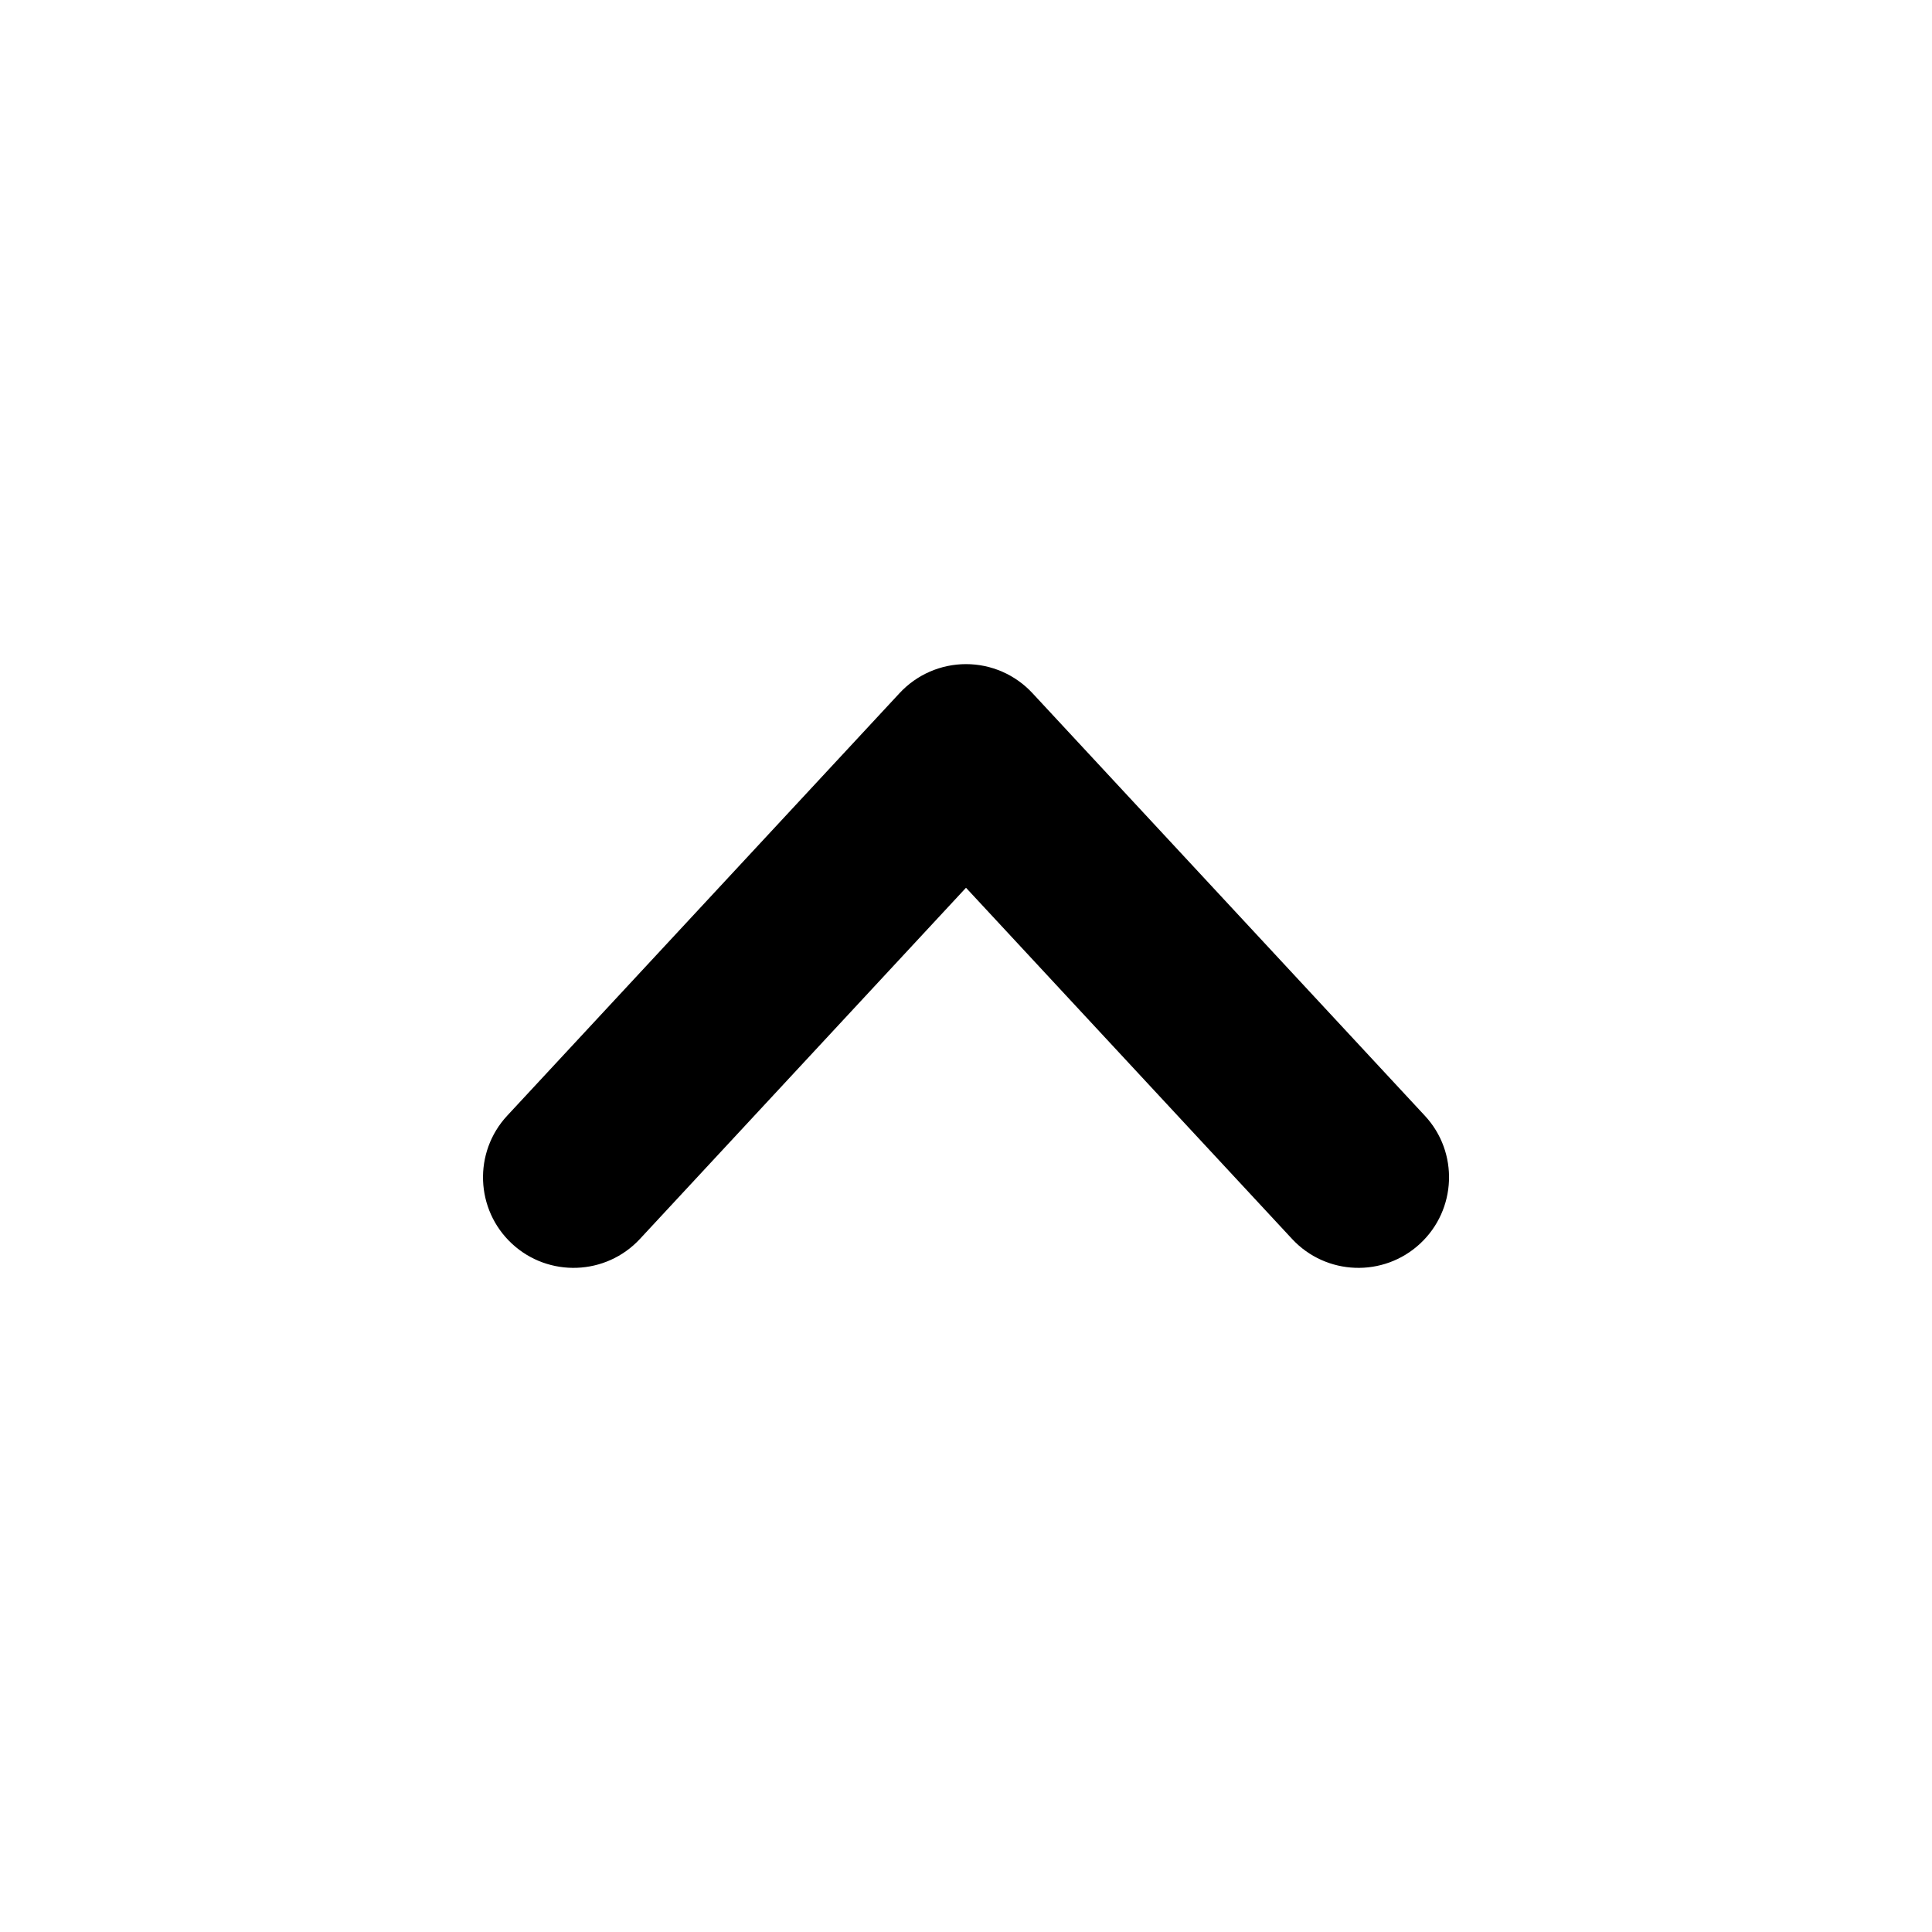
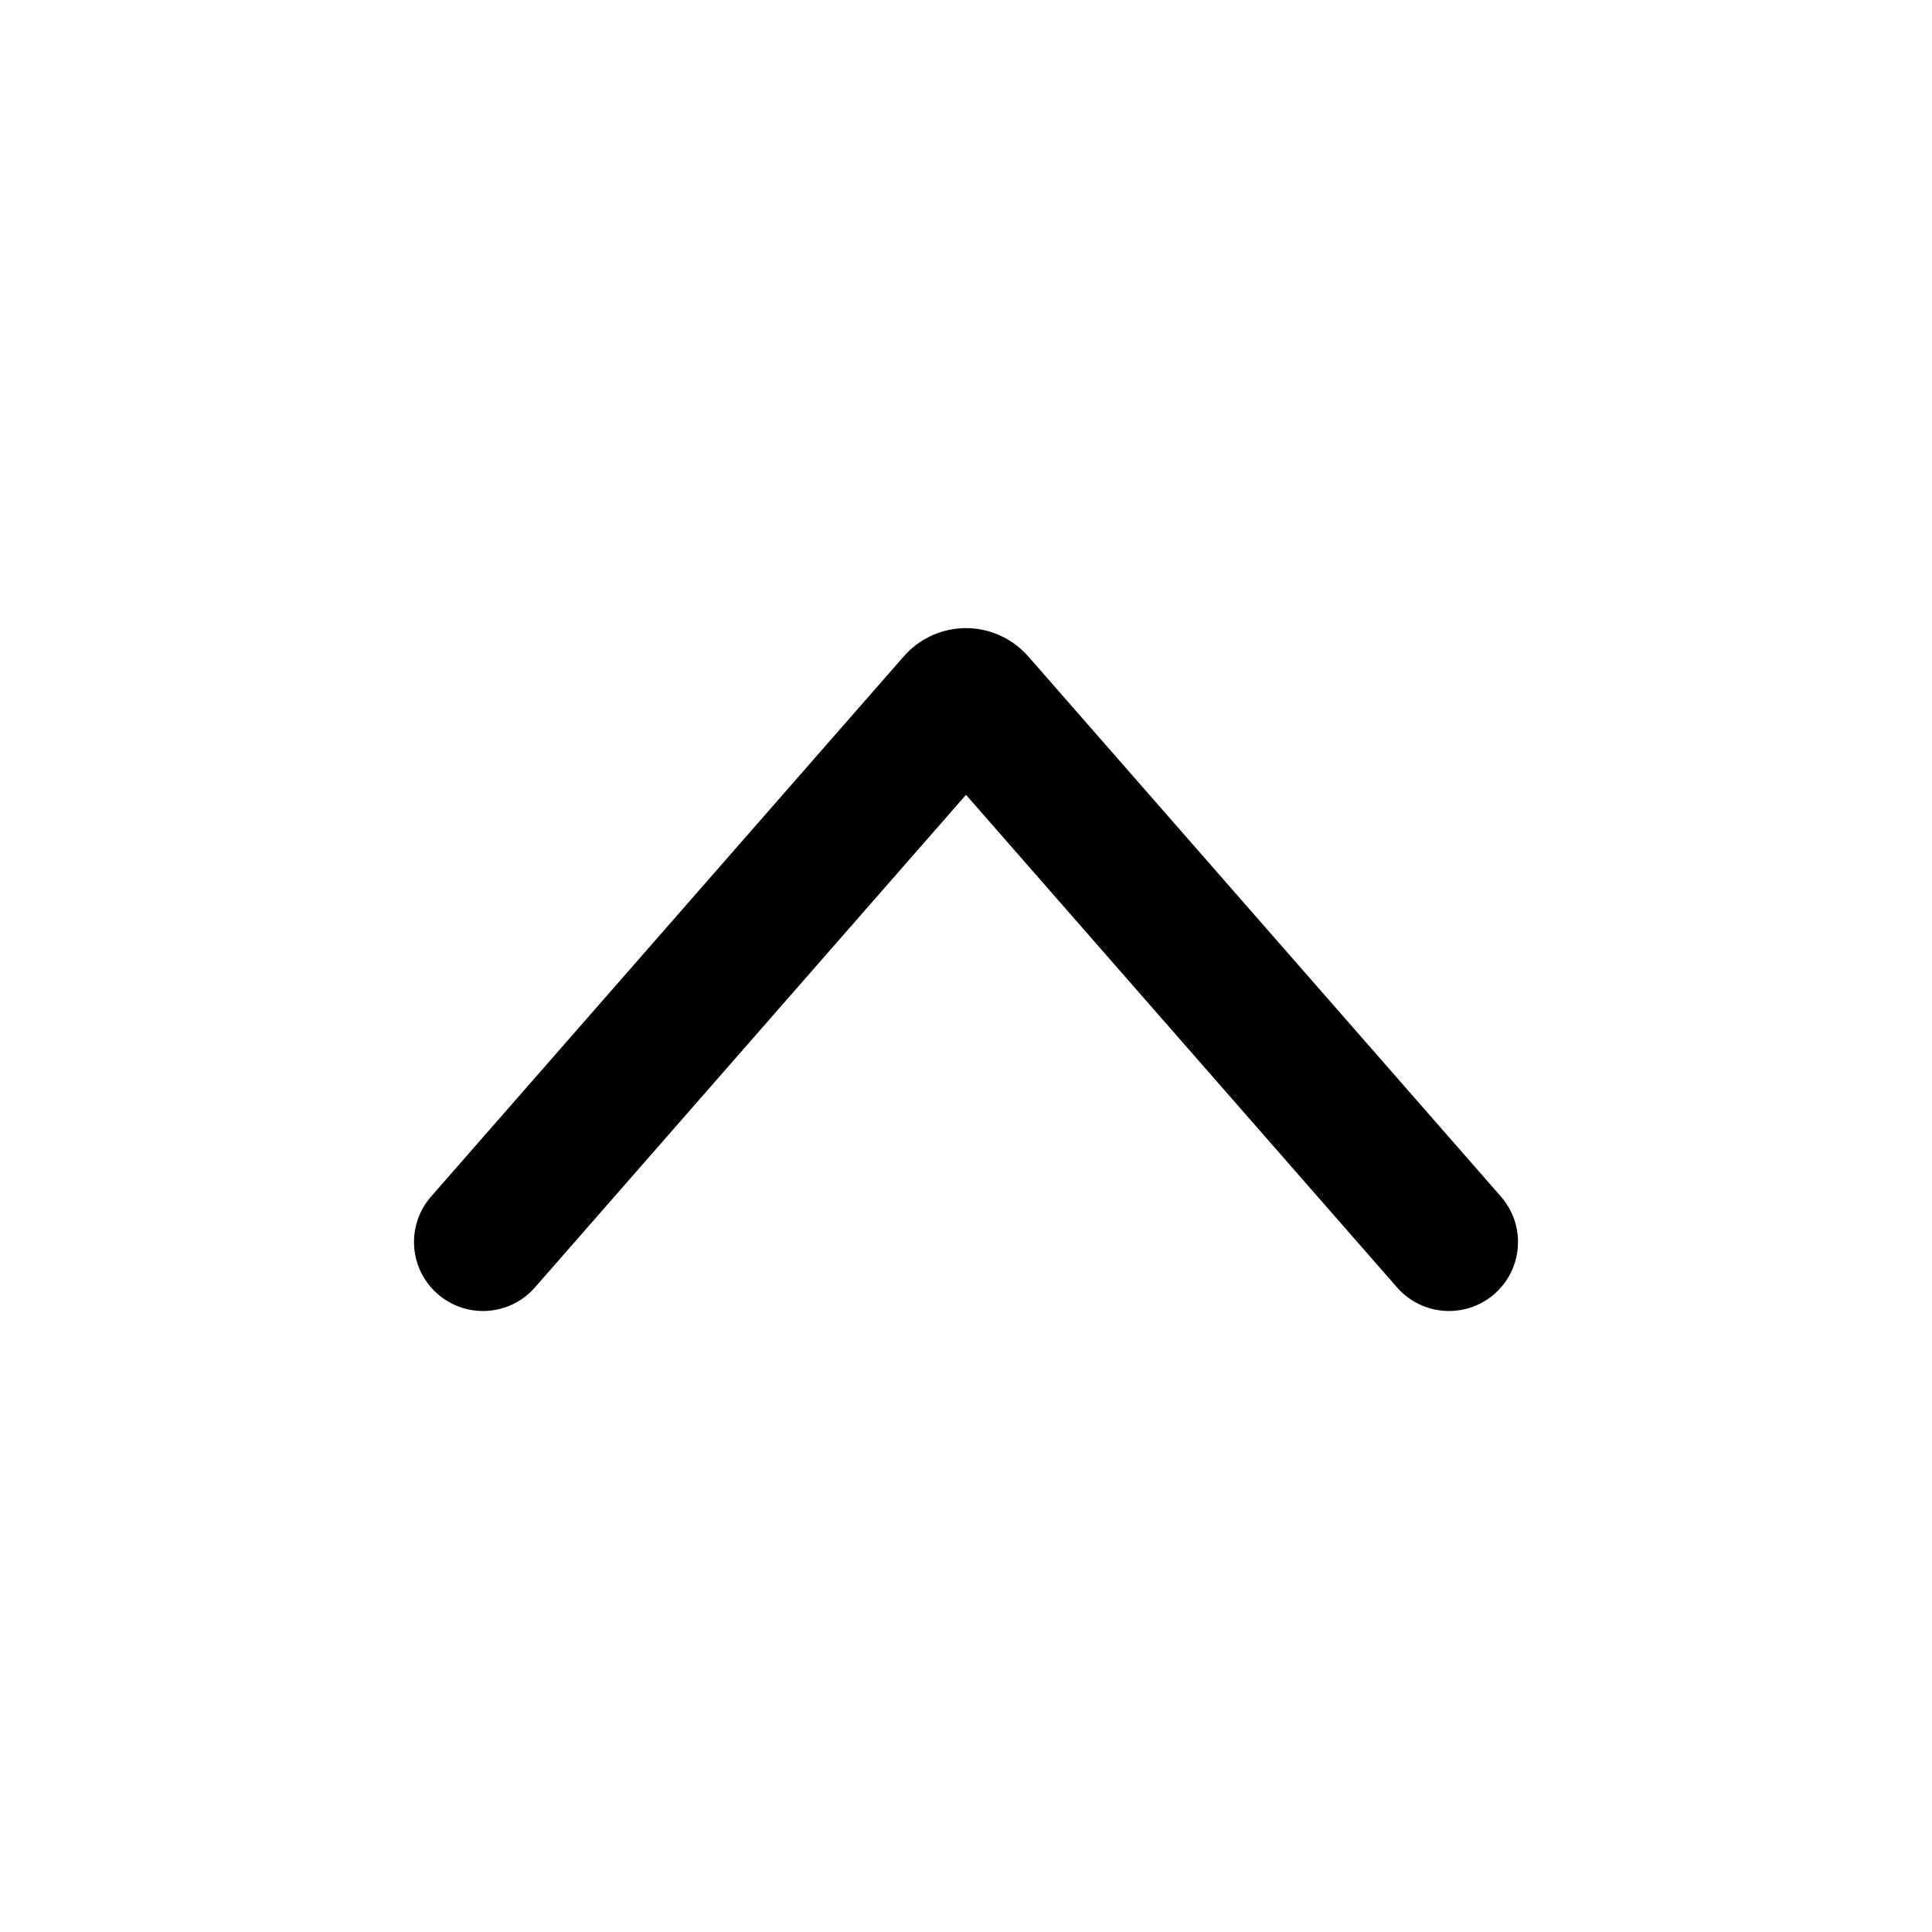
- <svg xmlns="http://www.w3.org/2000/svg" width="16" height="16" viewBox="0 0 16 16" fill="none">
-   <path fill-rule="evenodd" clip-rule="evenodd" d="M4.24 10.3C4.543 10.581 5.018 10.564 5.3 10.26L8 7.352L10.7 10.26C10.982 10.564 11.457 10.581 11.76 10.3C12.064 10.018 12.082 9.543 11.8 9.24L8.55 5.74C8.408 5.587 8.209 5.5 8 5.5C7.791 5.5 7.592 5.587 7.45 5.74L4.2 9.24C3.919 9.543 3.936 10.018 4.24 10.3Z" fill="currentColor" />
+ <svg xmlns="http://www.w3.org/2000/svg" width="14" height="14" viewBox="0 0 14 14" fill="none">
+   <path d="M10.5 9L7.075 5.086C7.035 5.04 6.965 5.04 6.925 5.086L3.5 9" stroke="currentColor" fill="none" stroke-linecap="round" />
</svg>
